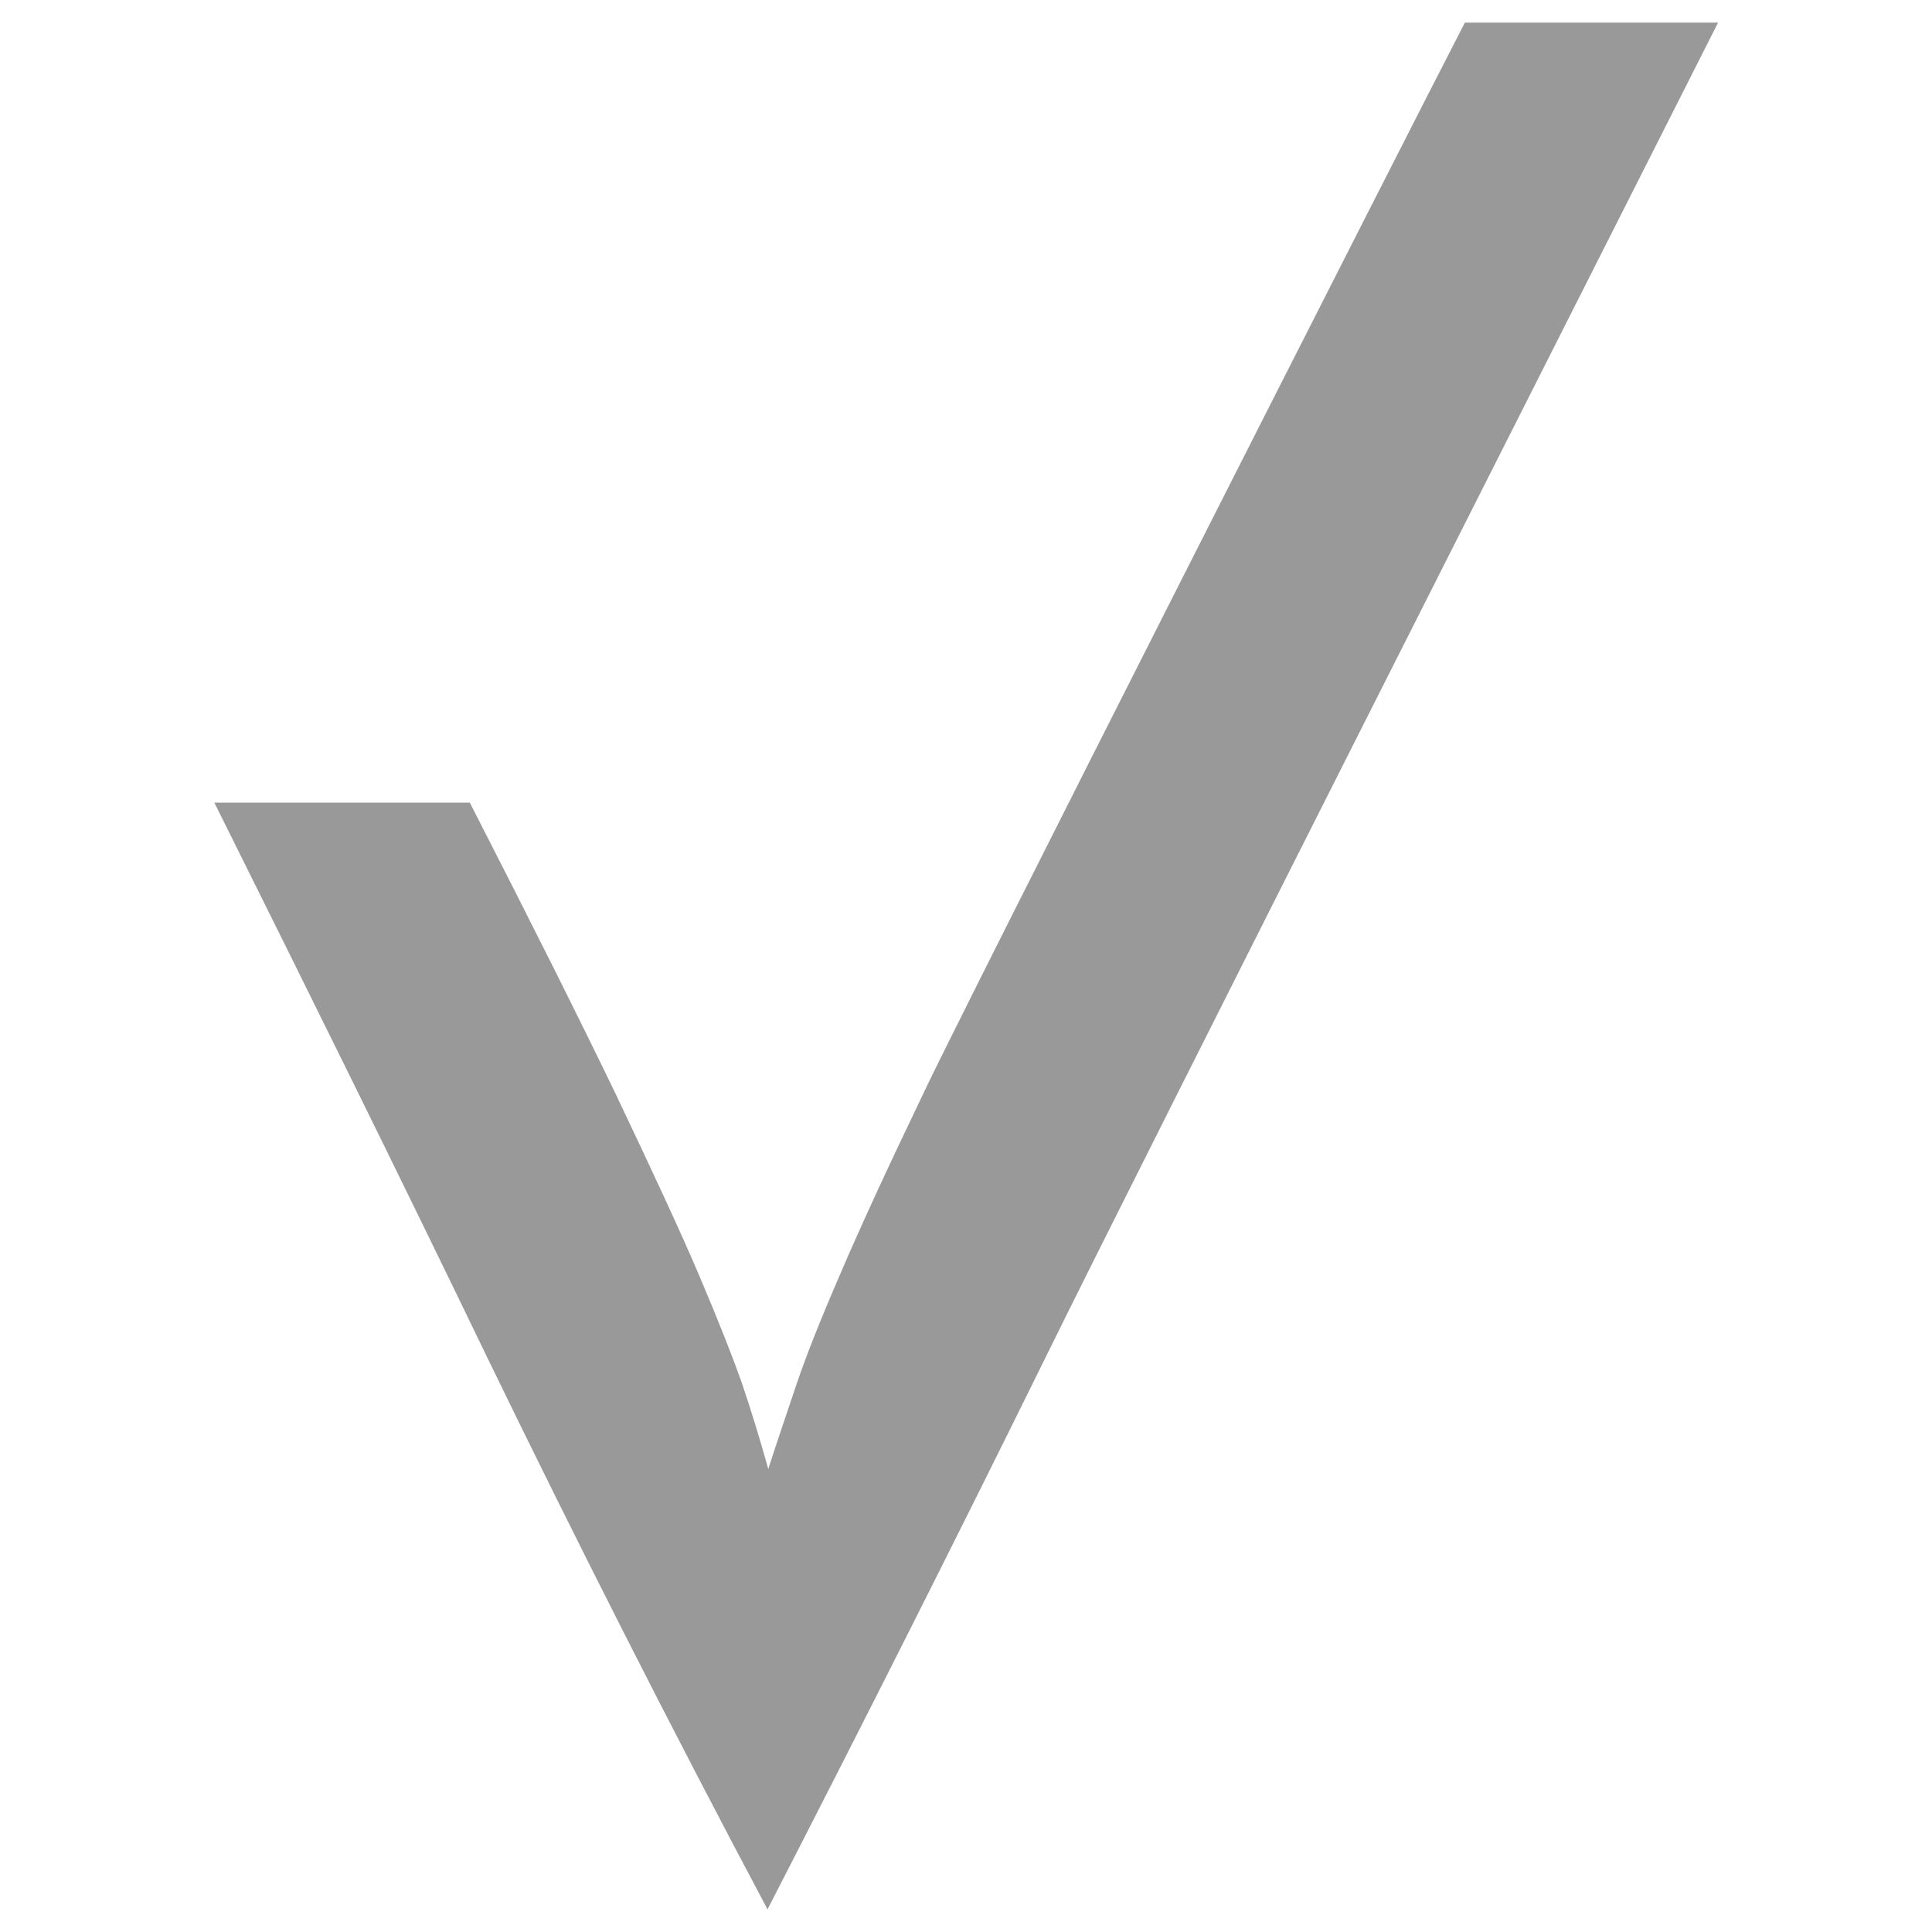
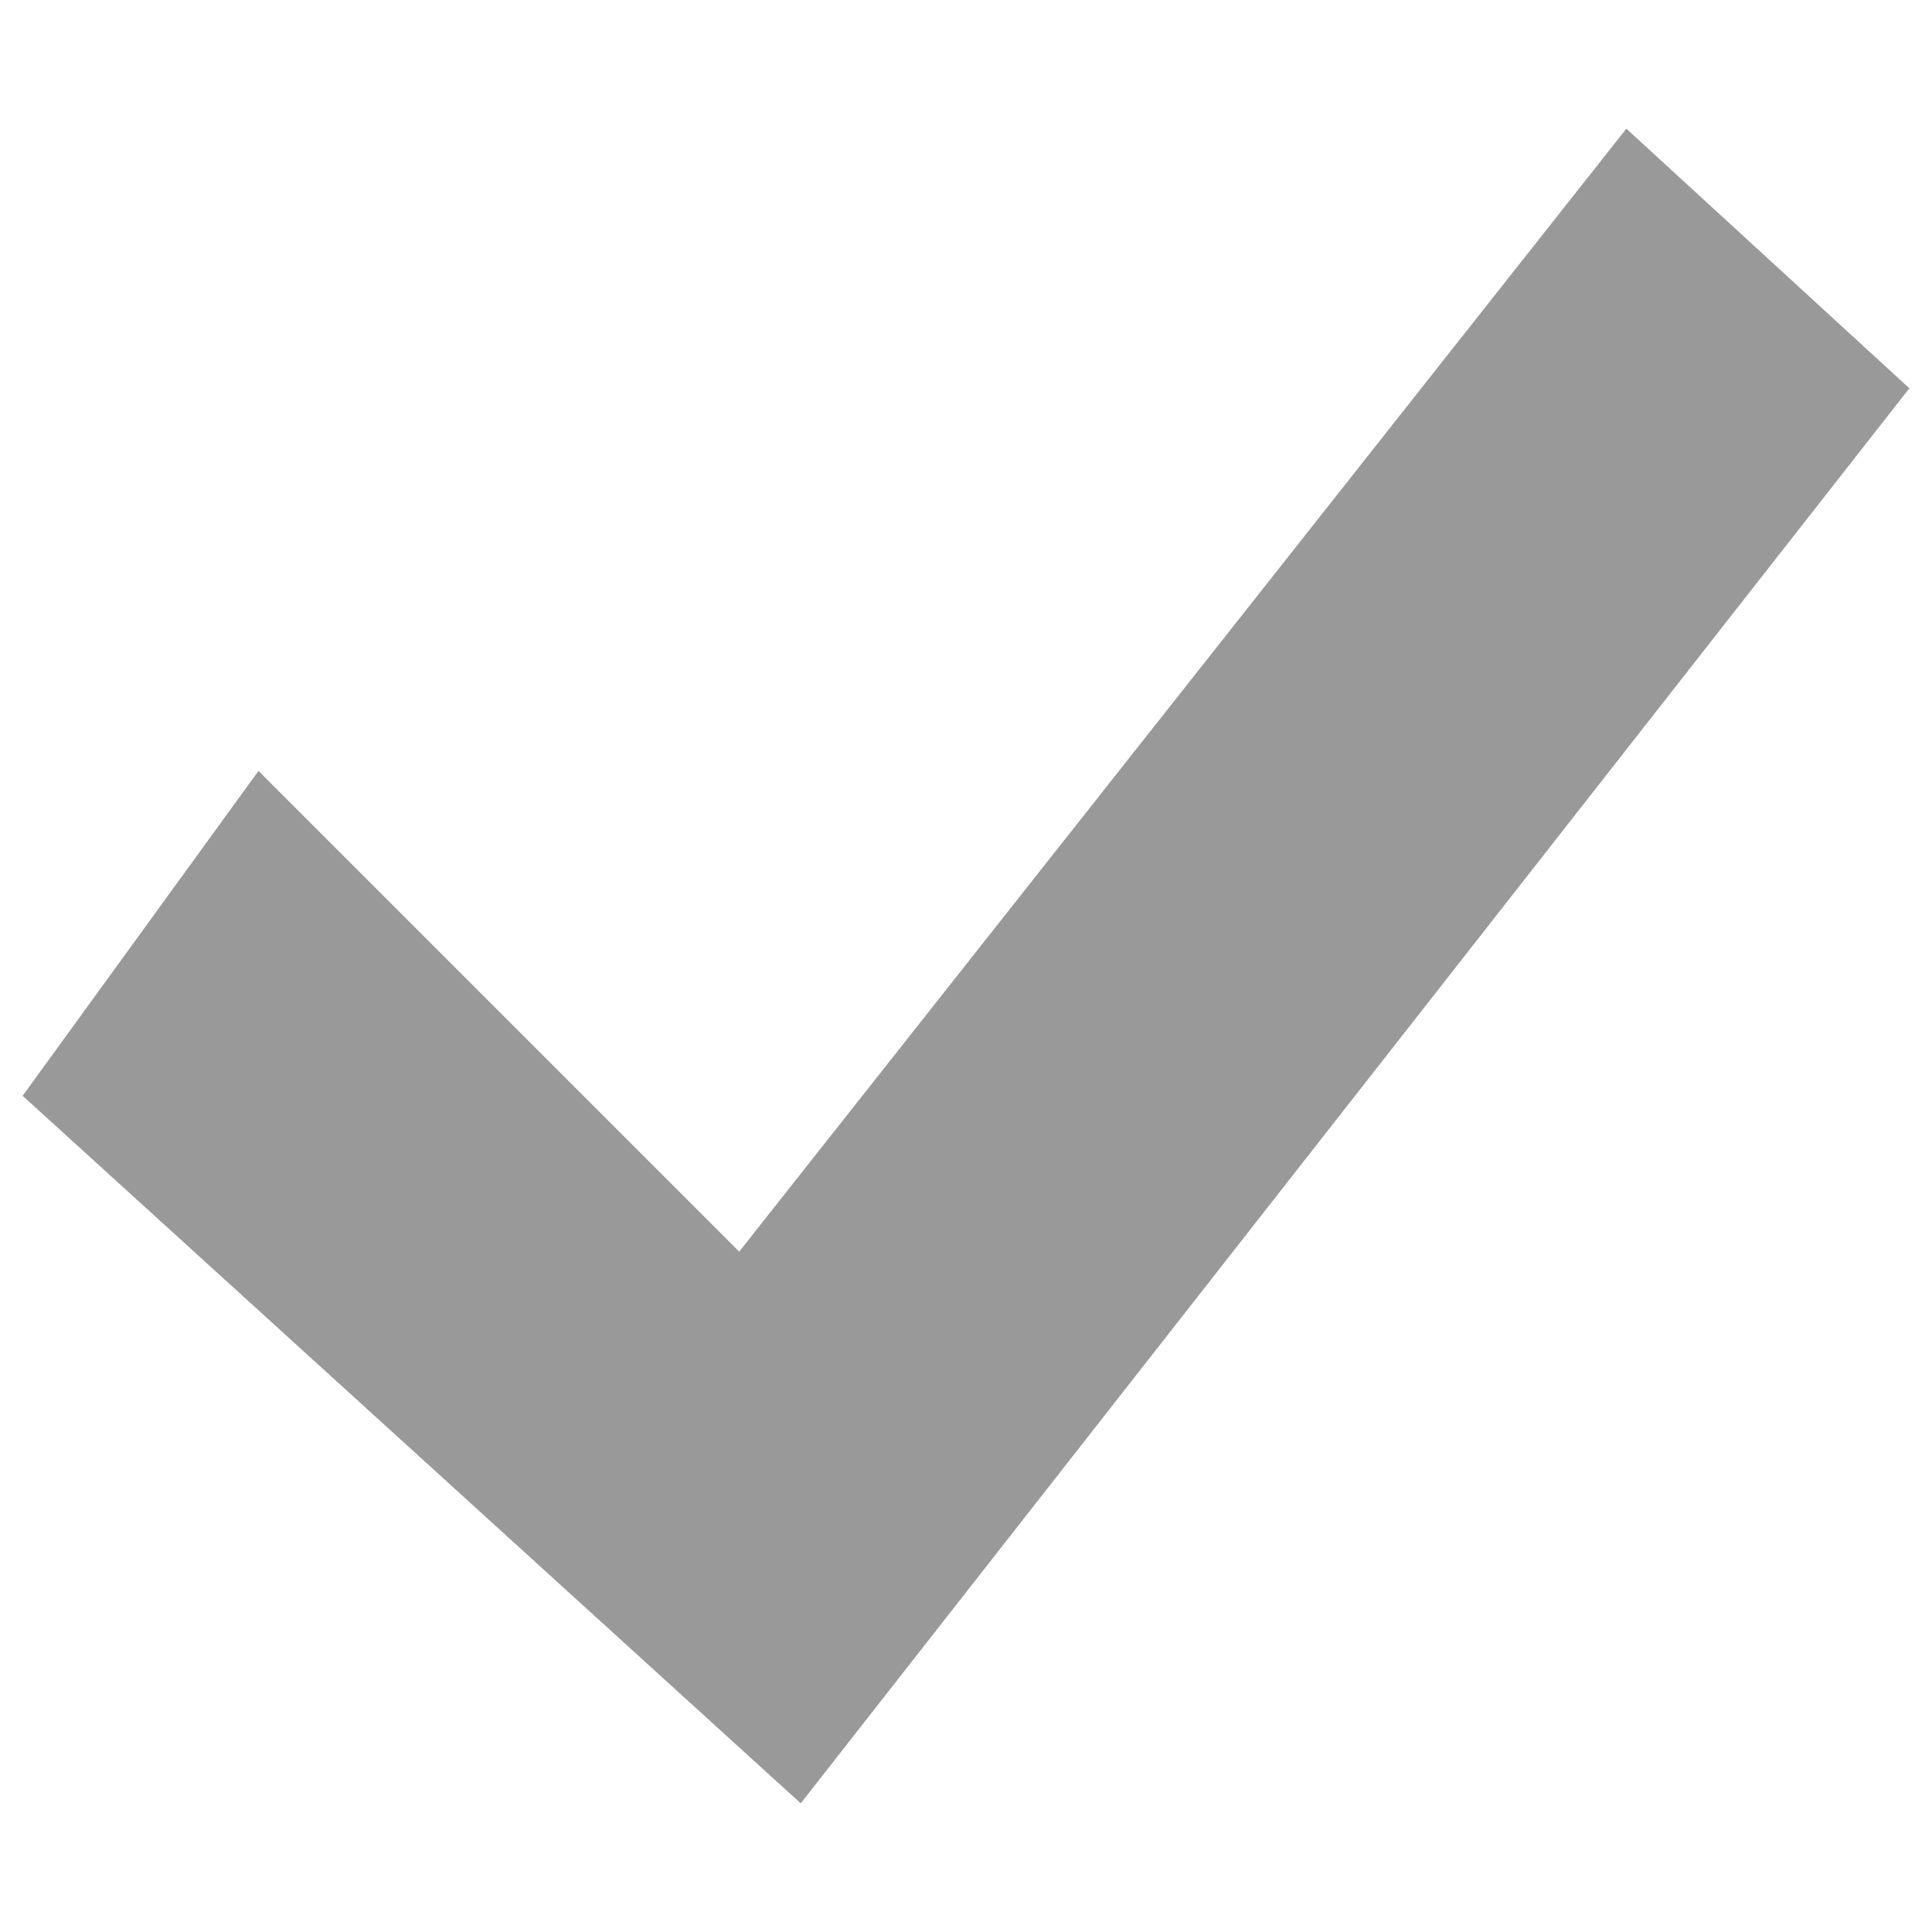
<svg xmlns="http://www.w3.org/2000/svg" version="1.1" id="Layer_1" x="0px" y="0px" viewBox="0 0 512 512" style="enable-background:new 0 0 512 512;" xml:space="preserve">
  <style type="text/css">
	.st0{fill:#999999;}
</style>
-   <path class="st0" d="M277.1,359.7c-23.9,48.5-48.5,97.3-73.7,146.3c-26.1-49.1-50.8-97.9-74.3-146.3c-23.4-48.5-47.6-97.4-72.3-147  h67.7c16.5,32.2,29.4,58,38.8,77.5c9.3,19.6,16.7,35.4,21.9,47.6c5.2,12.2,9,21.9,11.5,29c2.4,7.1,4.7,14.6,6.9,22.5  c2.5-7.8,5.1-15.3,7.5-22.5c2.4-7.1,6.2-16.8,11.5-29c5.2-12.2,12.5-28,21.9-47.6C253.6,270.6,371.6,38.1,388.2,6h67.1  C430.3,55.5,300.9,311.2,277.1,359.7z" />
+   <polygon class="st0" points="68.5,204.3 195.9,331.7 431,34.1 506,102.9 212.2,477.9 6,290.4 " />
</svg>
